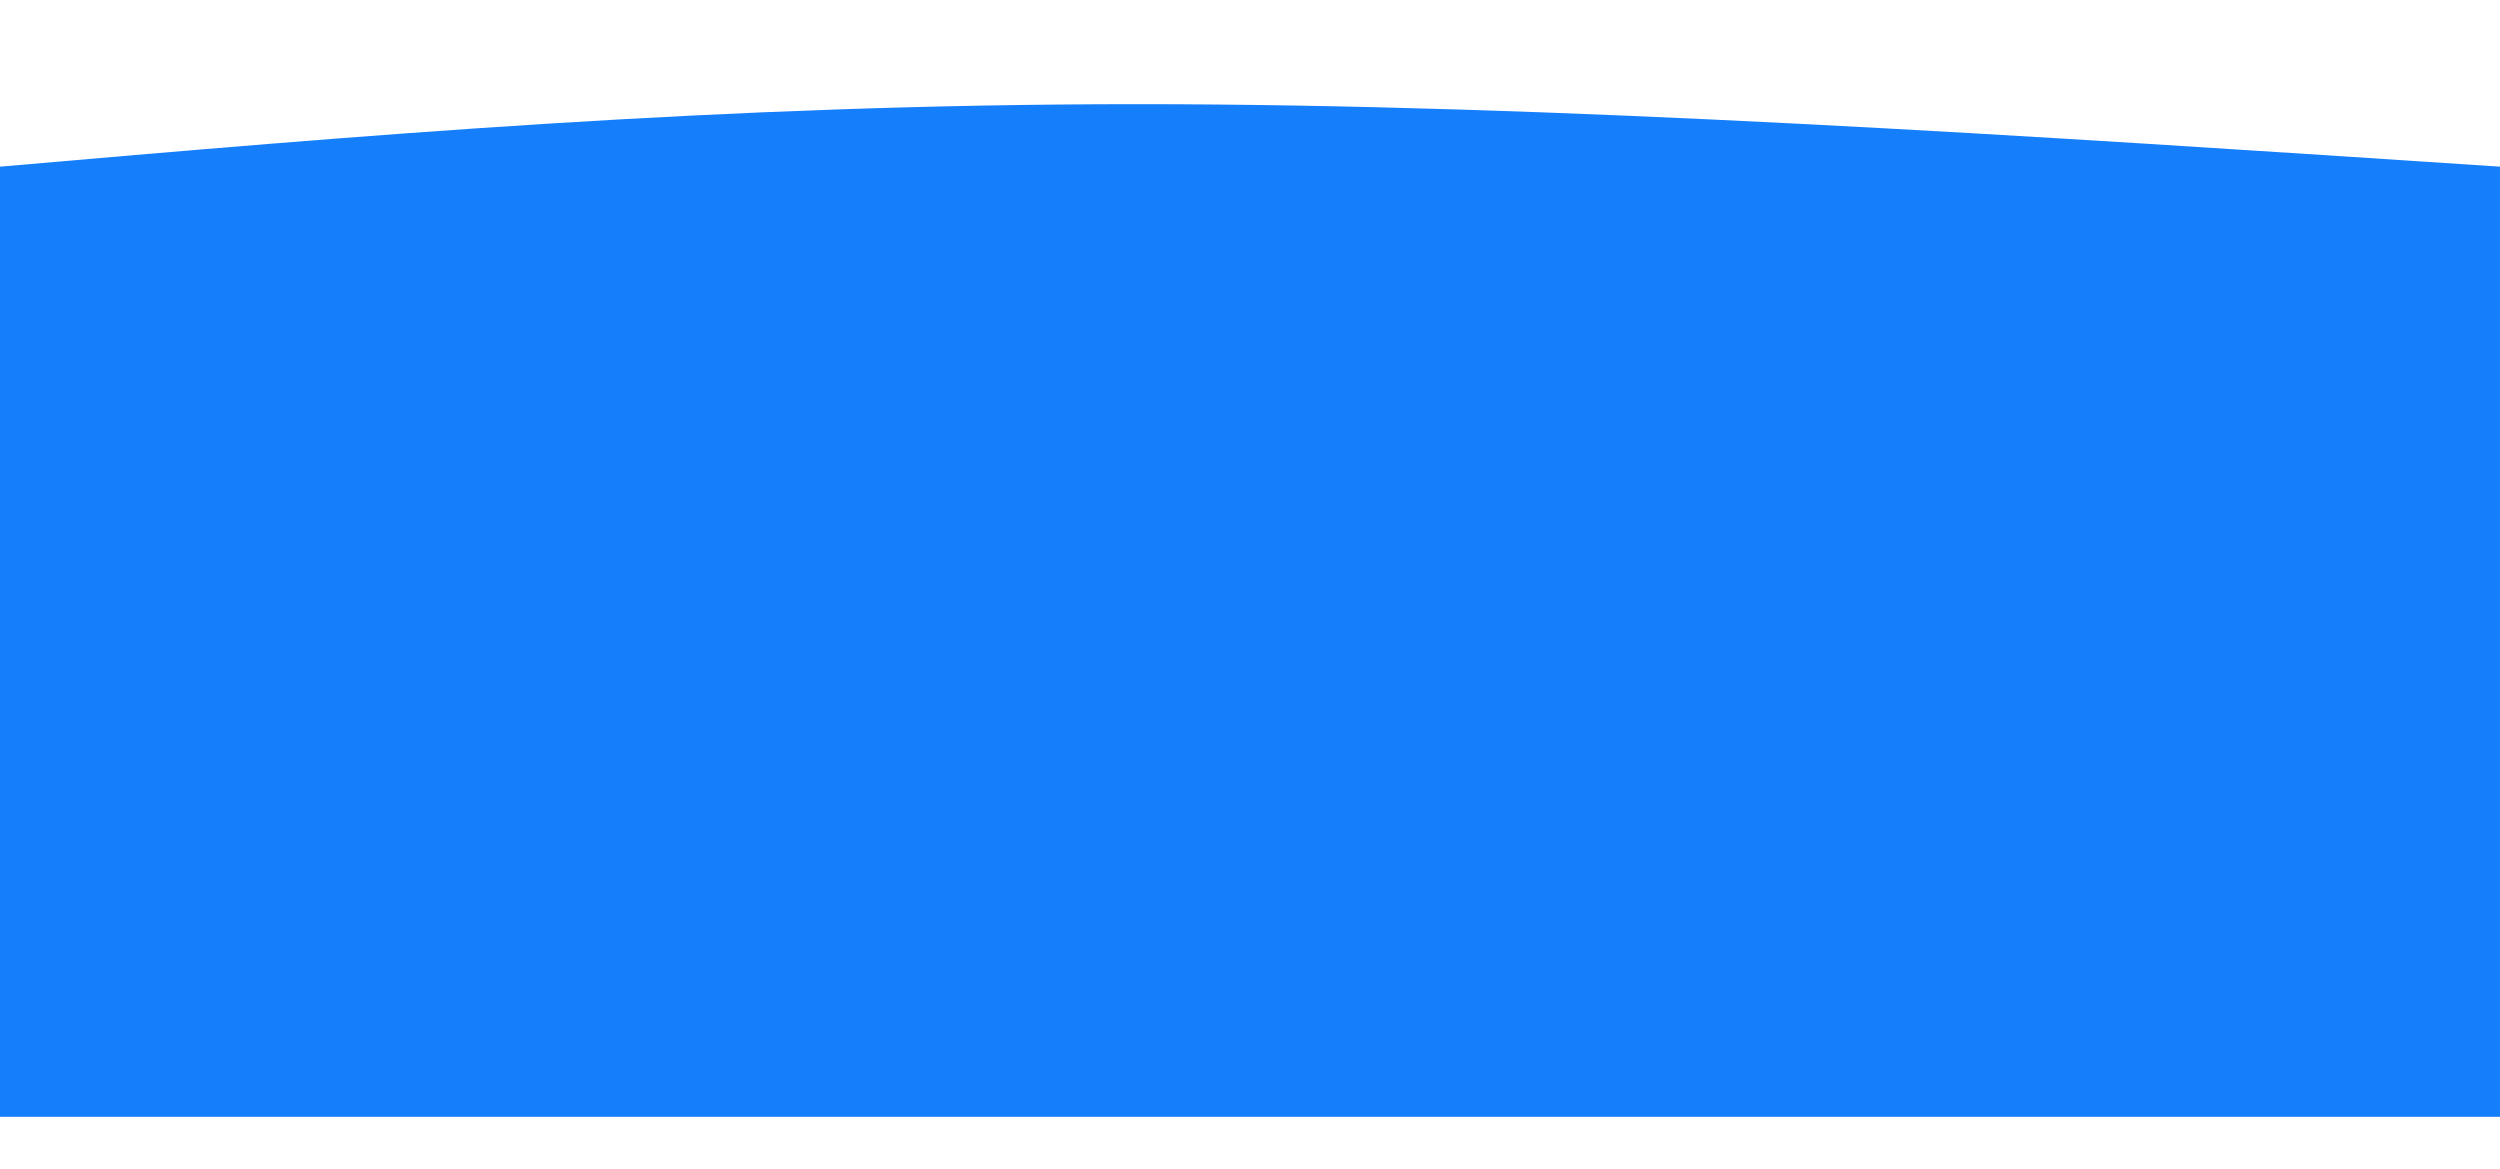
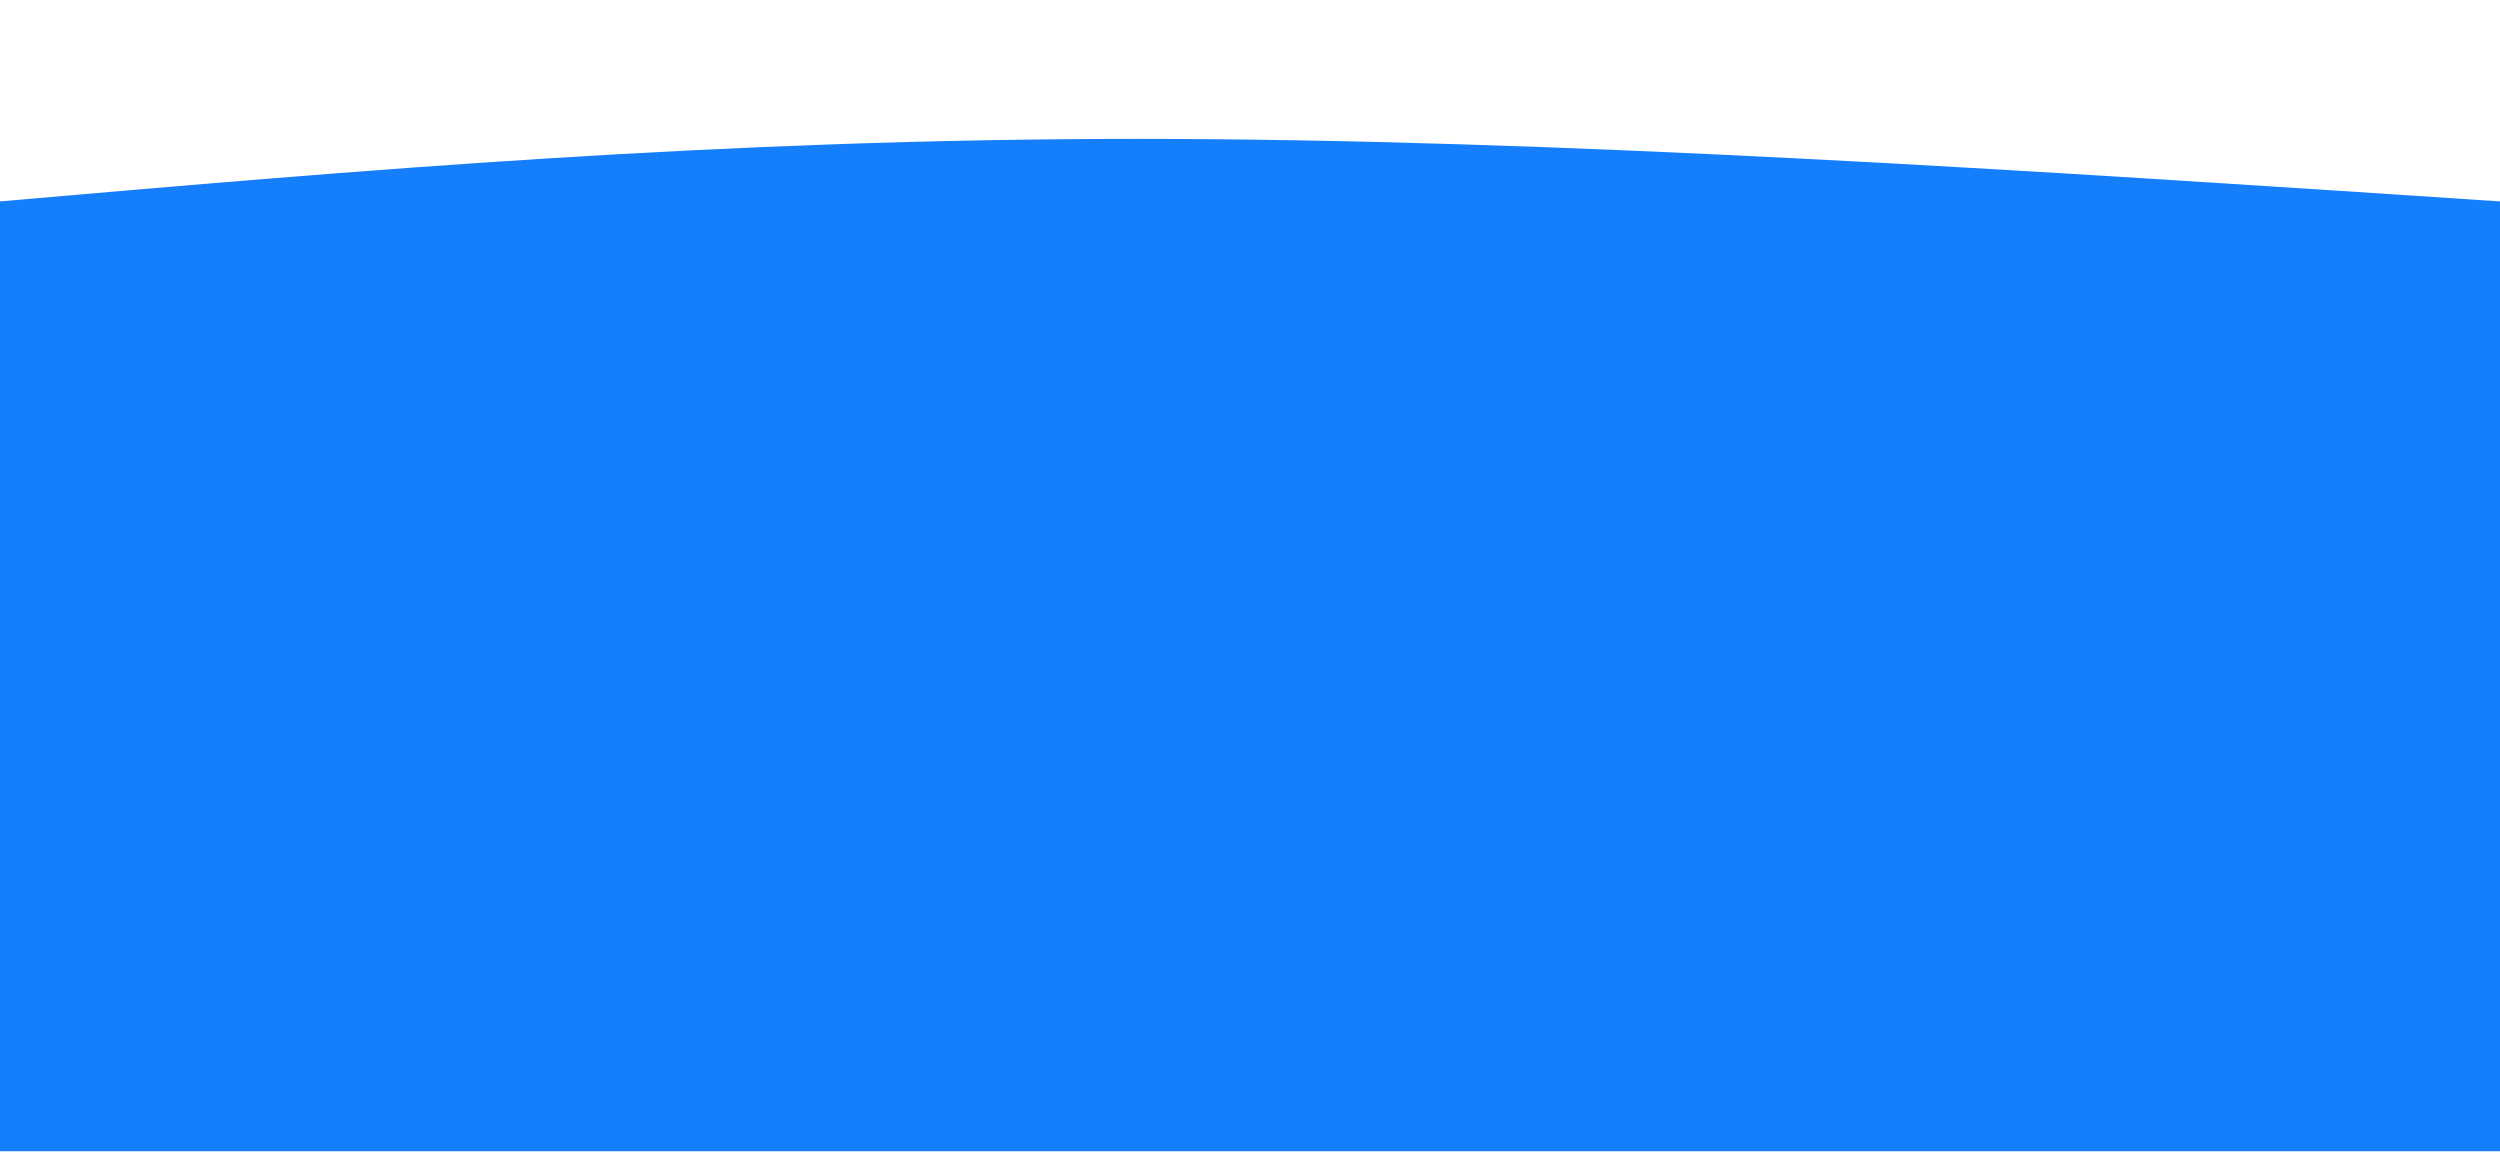
- <svg xmlns="http://www.w3.org/2000/svg" width="100%" height="100%" id="svg" viewBox="0 40 1440 673">
+ <svg xmlns="http://www.w3.org/2000/svg" width="100%" height="100%" id="svg" viewBox="0 20 1440 673">
  <path d="M 0,683 C 0,683 0,136 0,136 C 207.5,118 415,100 655,100 C 895,100 1167.5,118 1440,136 C 1440,136 1440,683 1440,683 Z" stroke="none" stroke-width="0" fill="#157EFB" fill-opacity="1" class="path-0" />
  <path d="M 0,683 C 0,683 0,273 0,273 C 248,289.5 496,306 736,306 C 976,306 1208,289.5 1440,273 C 1440,273 1440,683 1440,683 Z" stroke="none" stroke-width="0" fill="#157EFB" fill-opacity="1" class="path-1" />
  <path d="M 0,683 C 0,683 0,409 0,409 C 290.5,418 581,427 821,427 C 1061,427 1250.5,418 1440,409 C 1440,409 1440,683 1440,683 Z" stroke="none" stroke-width="0" fill="#157EFB" fill-opacity="1" class="path-2" />
  <path d="M 0,683 C 0,683 0,546 0,546 C 273.5,523 547,500 787,500 C 1027,500 1233.5,523 1440,546 C 1440,546 1440,683 1440,683 Z" stroke="none" stroke-width="0" fill="#157EFB" fill-opacity="1" class="path-3" />
</svg>
